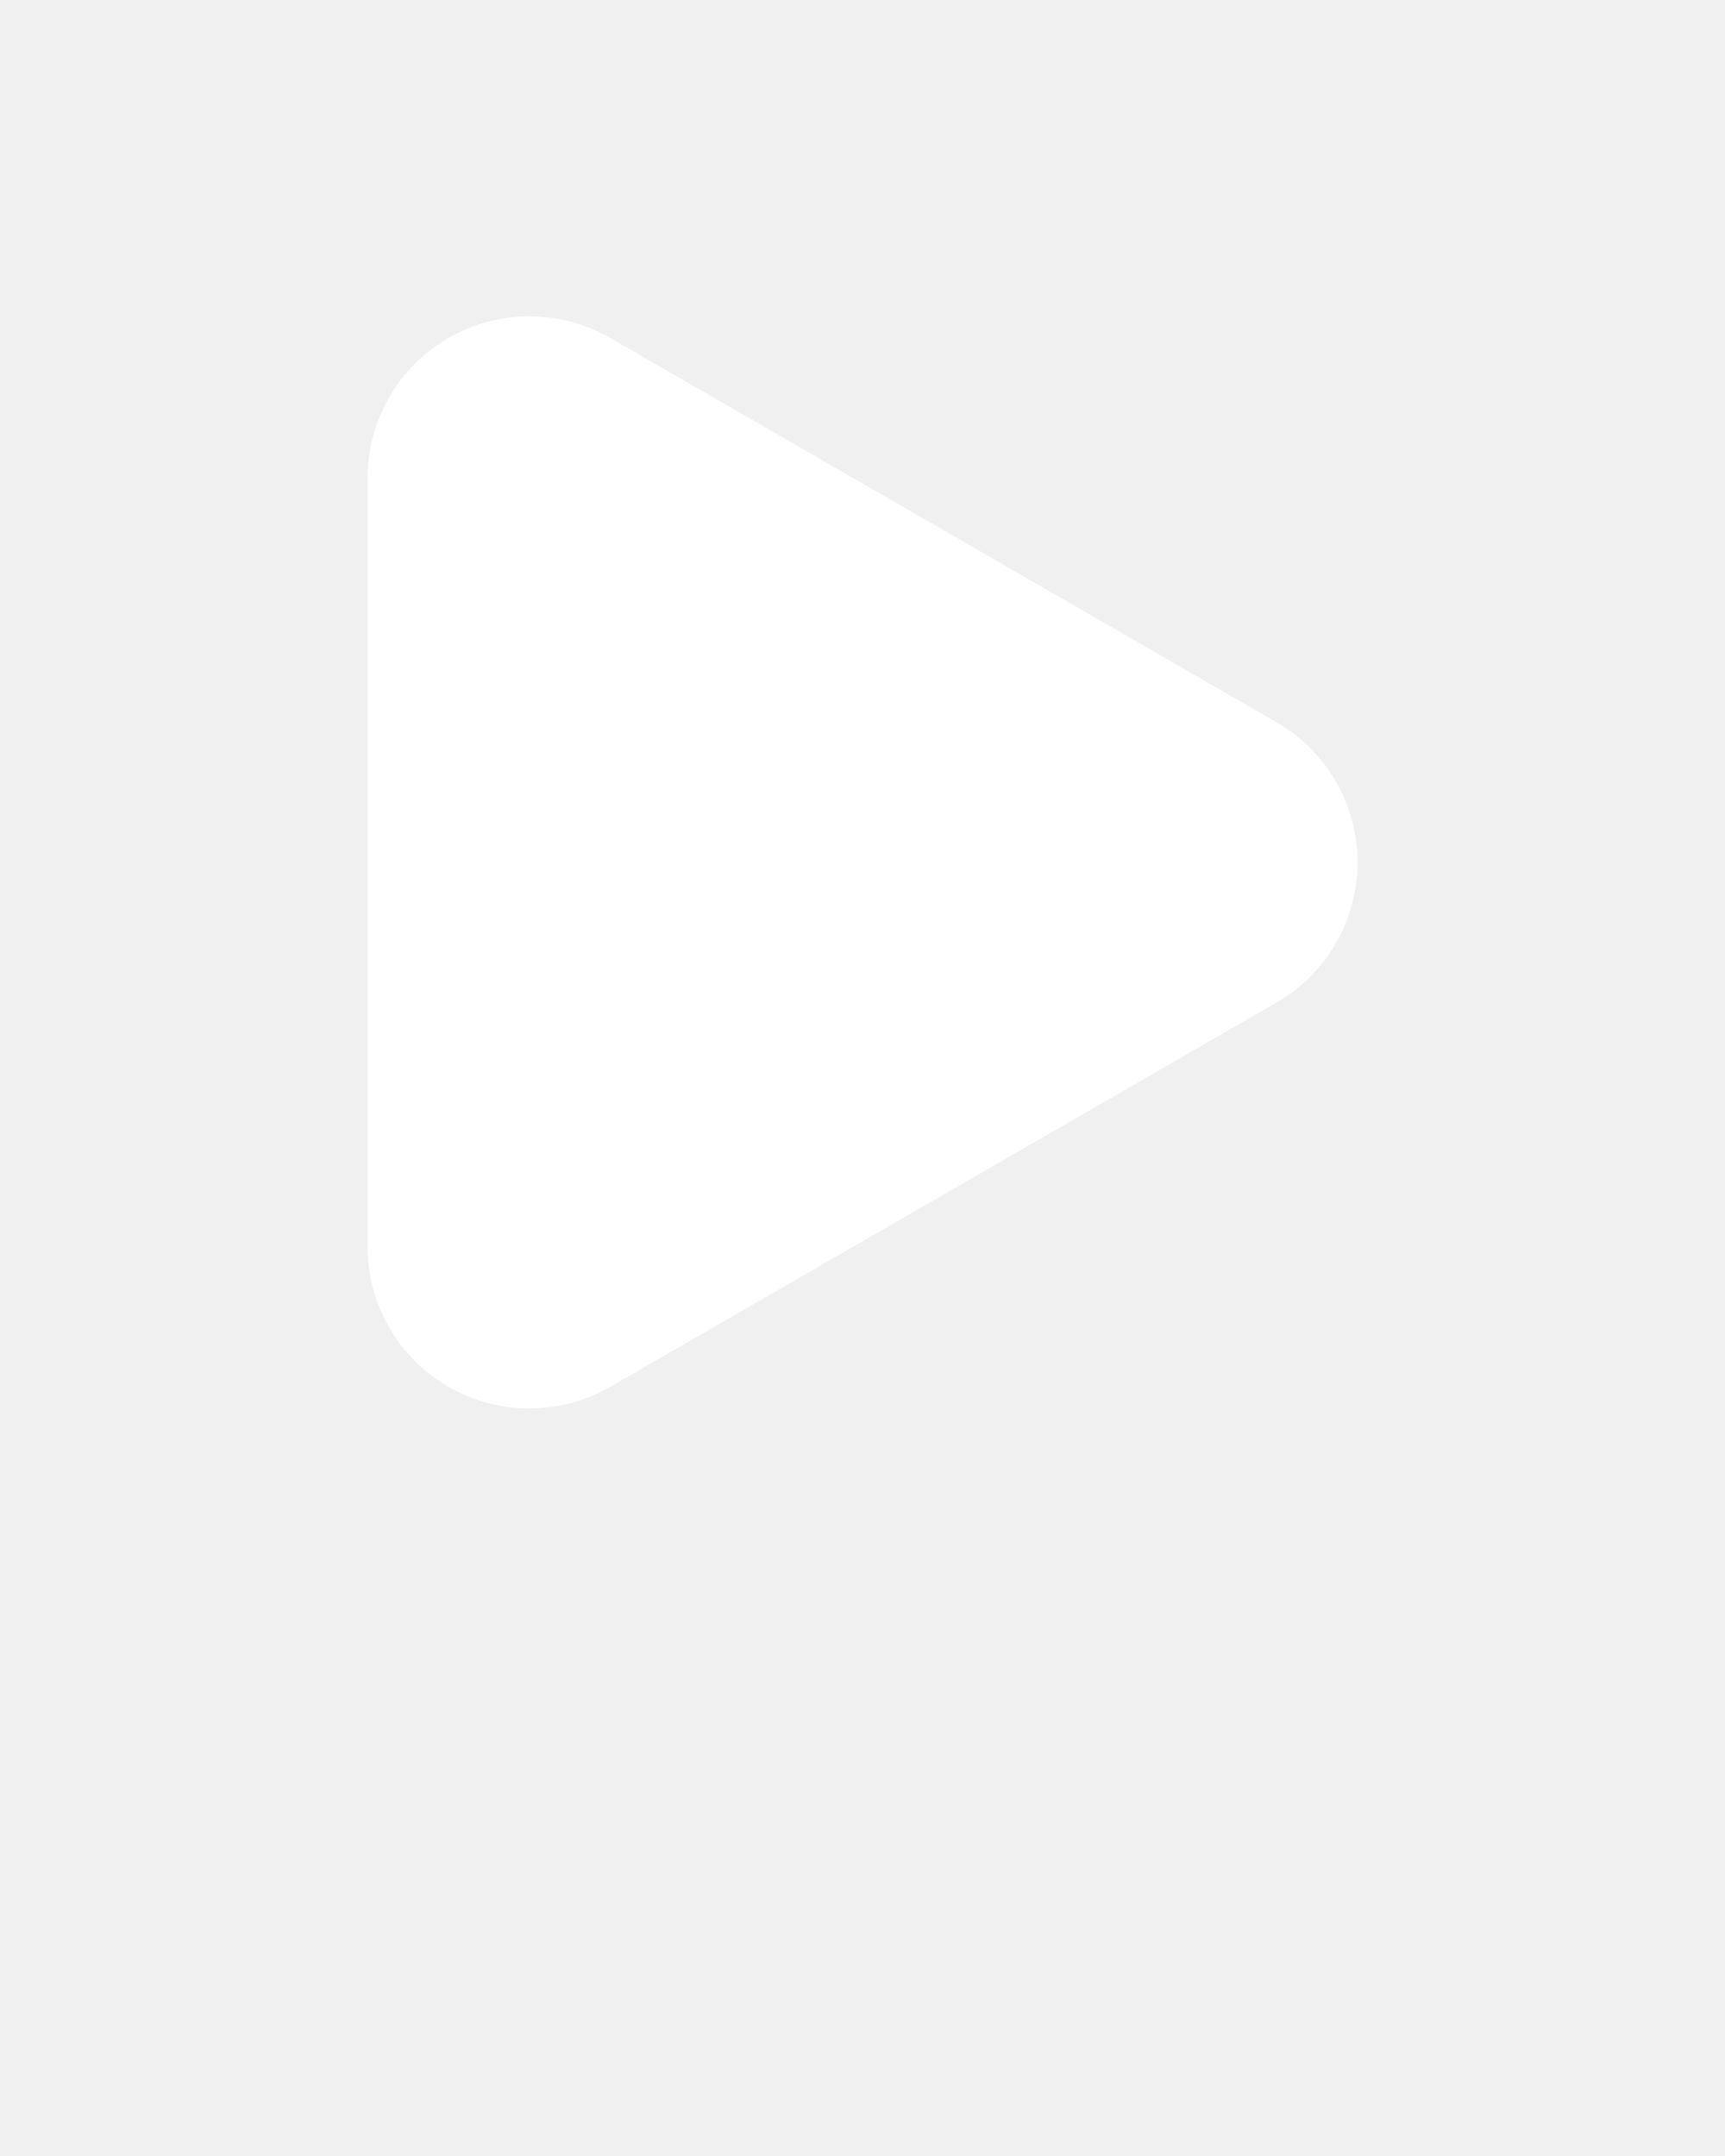
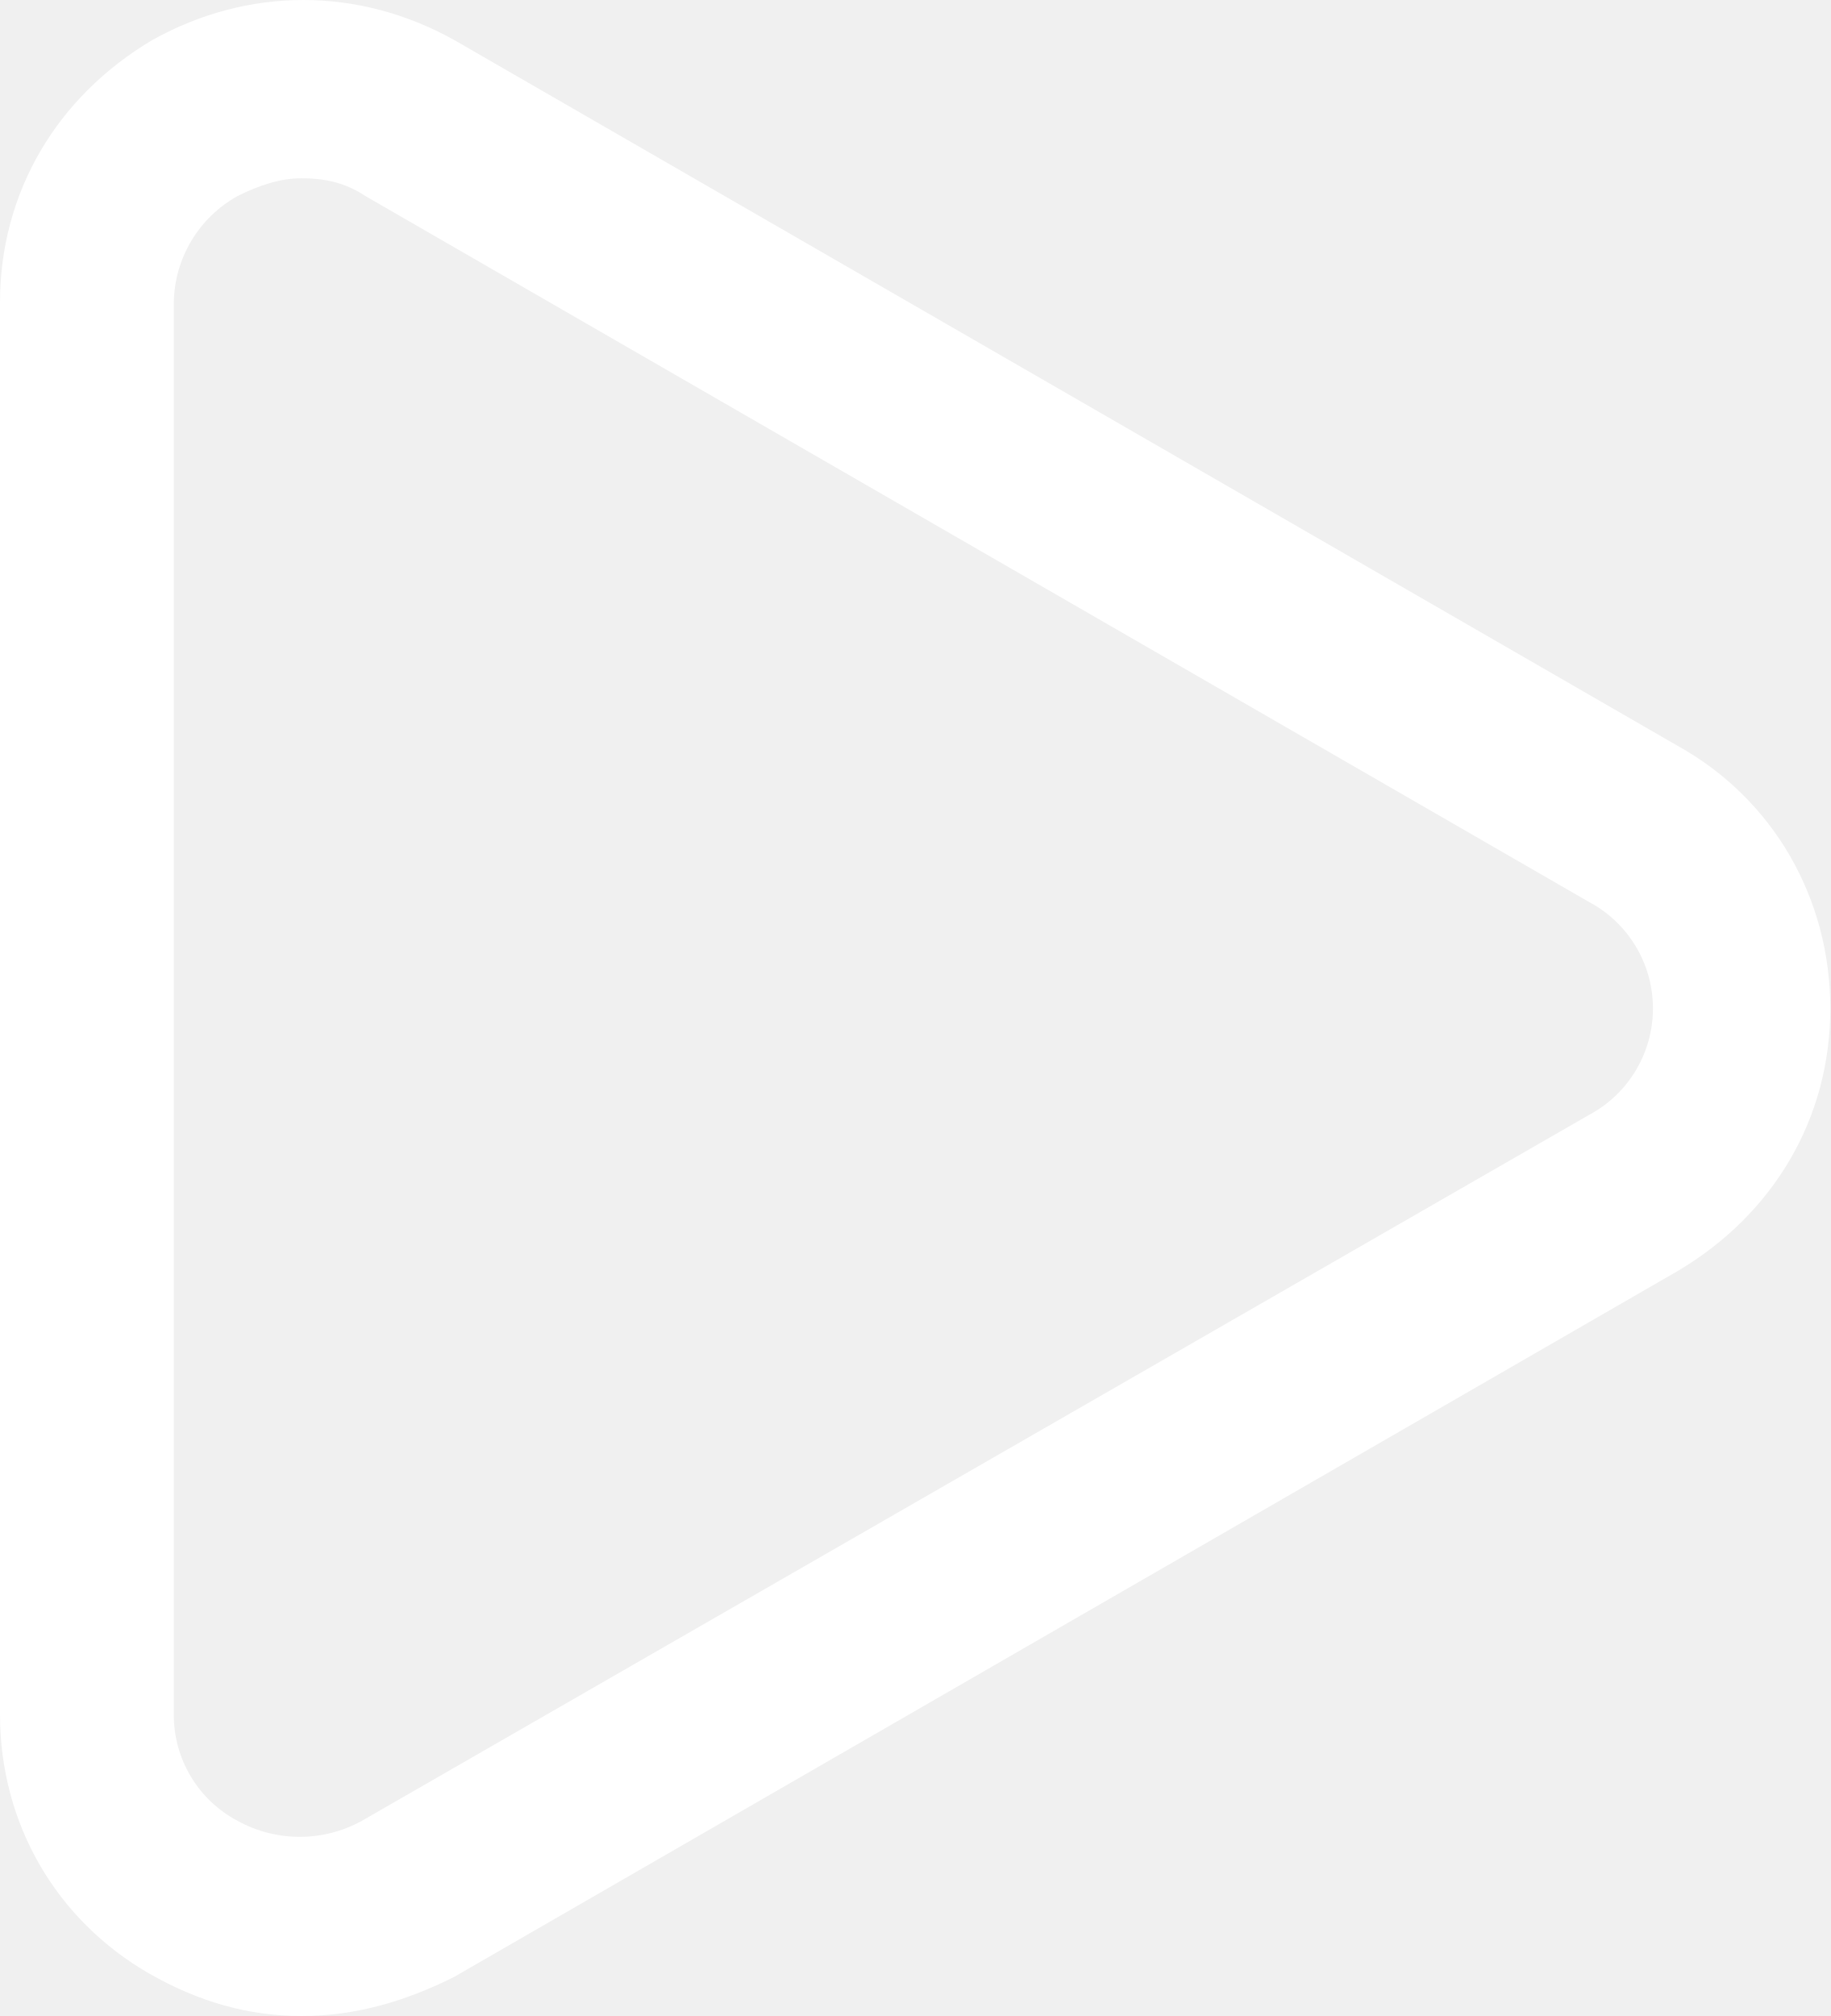
- <svg xmlns="http://www.w3.org/2000/svg" data-name="Layer 1" viewBox="0 0 32 40" x="0px" y="0px" fill="#fff">
-   <path d="M23.68,13.4,11.32,6.27a3,3,0,0,0-4.5,2.6V23.13a3,3,0,0,0,4.5,2.6L23.68,18.6A3,3,0,0,0,23.68,13.4Z" />
+ <svg xmlns="http://www.w3.org/2000/svg" fill="#fff" viewBox="0 0 619.2 681.9">
+   <path d="M102,681.9c-18,0-34.8-4.8-51.6-14.4C19.2,649.5,0,617.1,0,579.9V102.3C0,65.1,19.2,32.7,51.6,13.5c32.4-18,69.6-18,102,0l414,238.8c32.4,18,51.6,51.6,51.6,88.8S600,410.7,567.6,429.9l-414,238.8C136.8,677.1,120,681.9,102,681.9Zm0-621.6c-7.2,0-14.4,2.4-21.6,6a41.92,41.92,0,0,0-21.6,36V579.9a40.48,40.48,0,0,0,21.6,36,43.53,43.53,0,0,0,42,0L537.6,377.1a40.8,40.8,0,0,0,0-72L123.6,66.3c-7.21-4.8-14.4-6-21.6-6Z" />
</svg>
